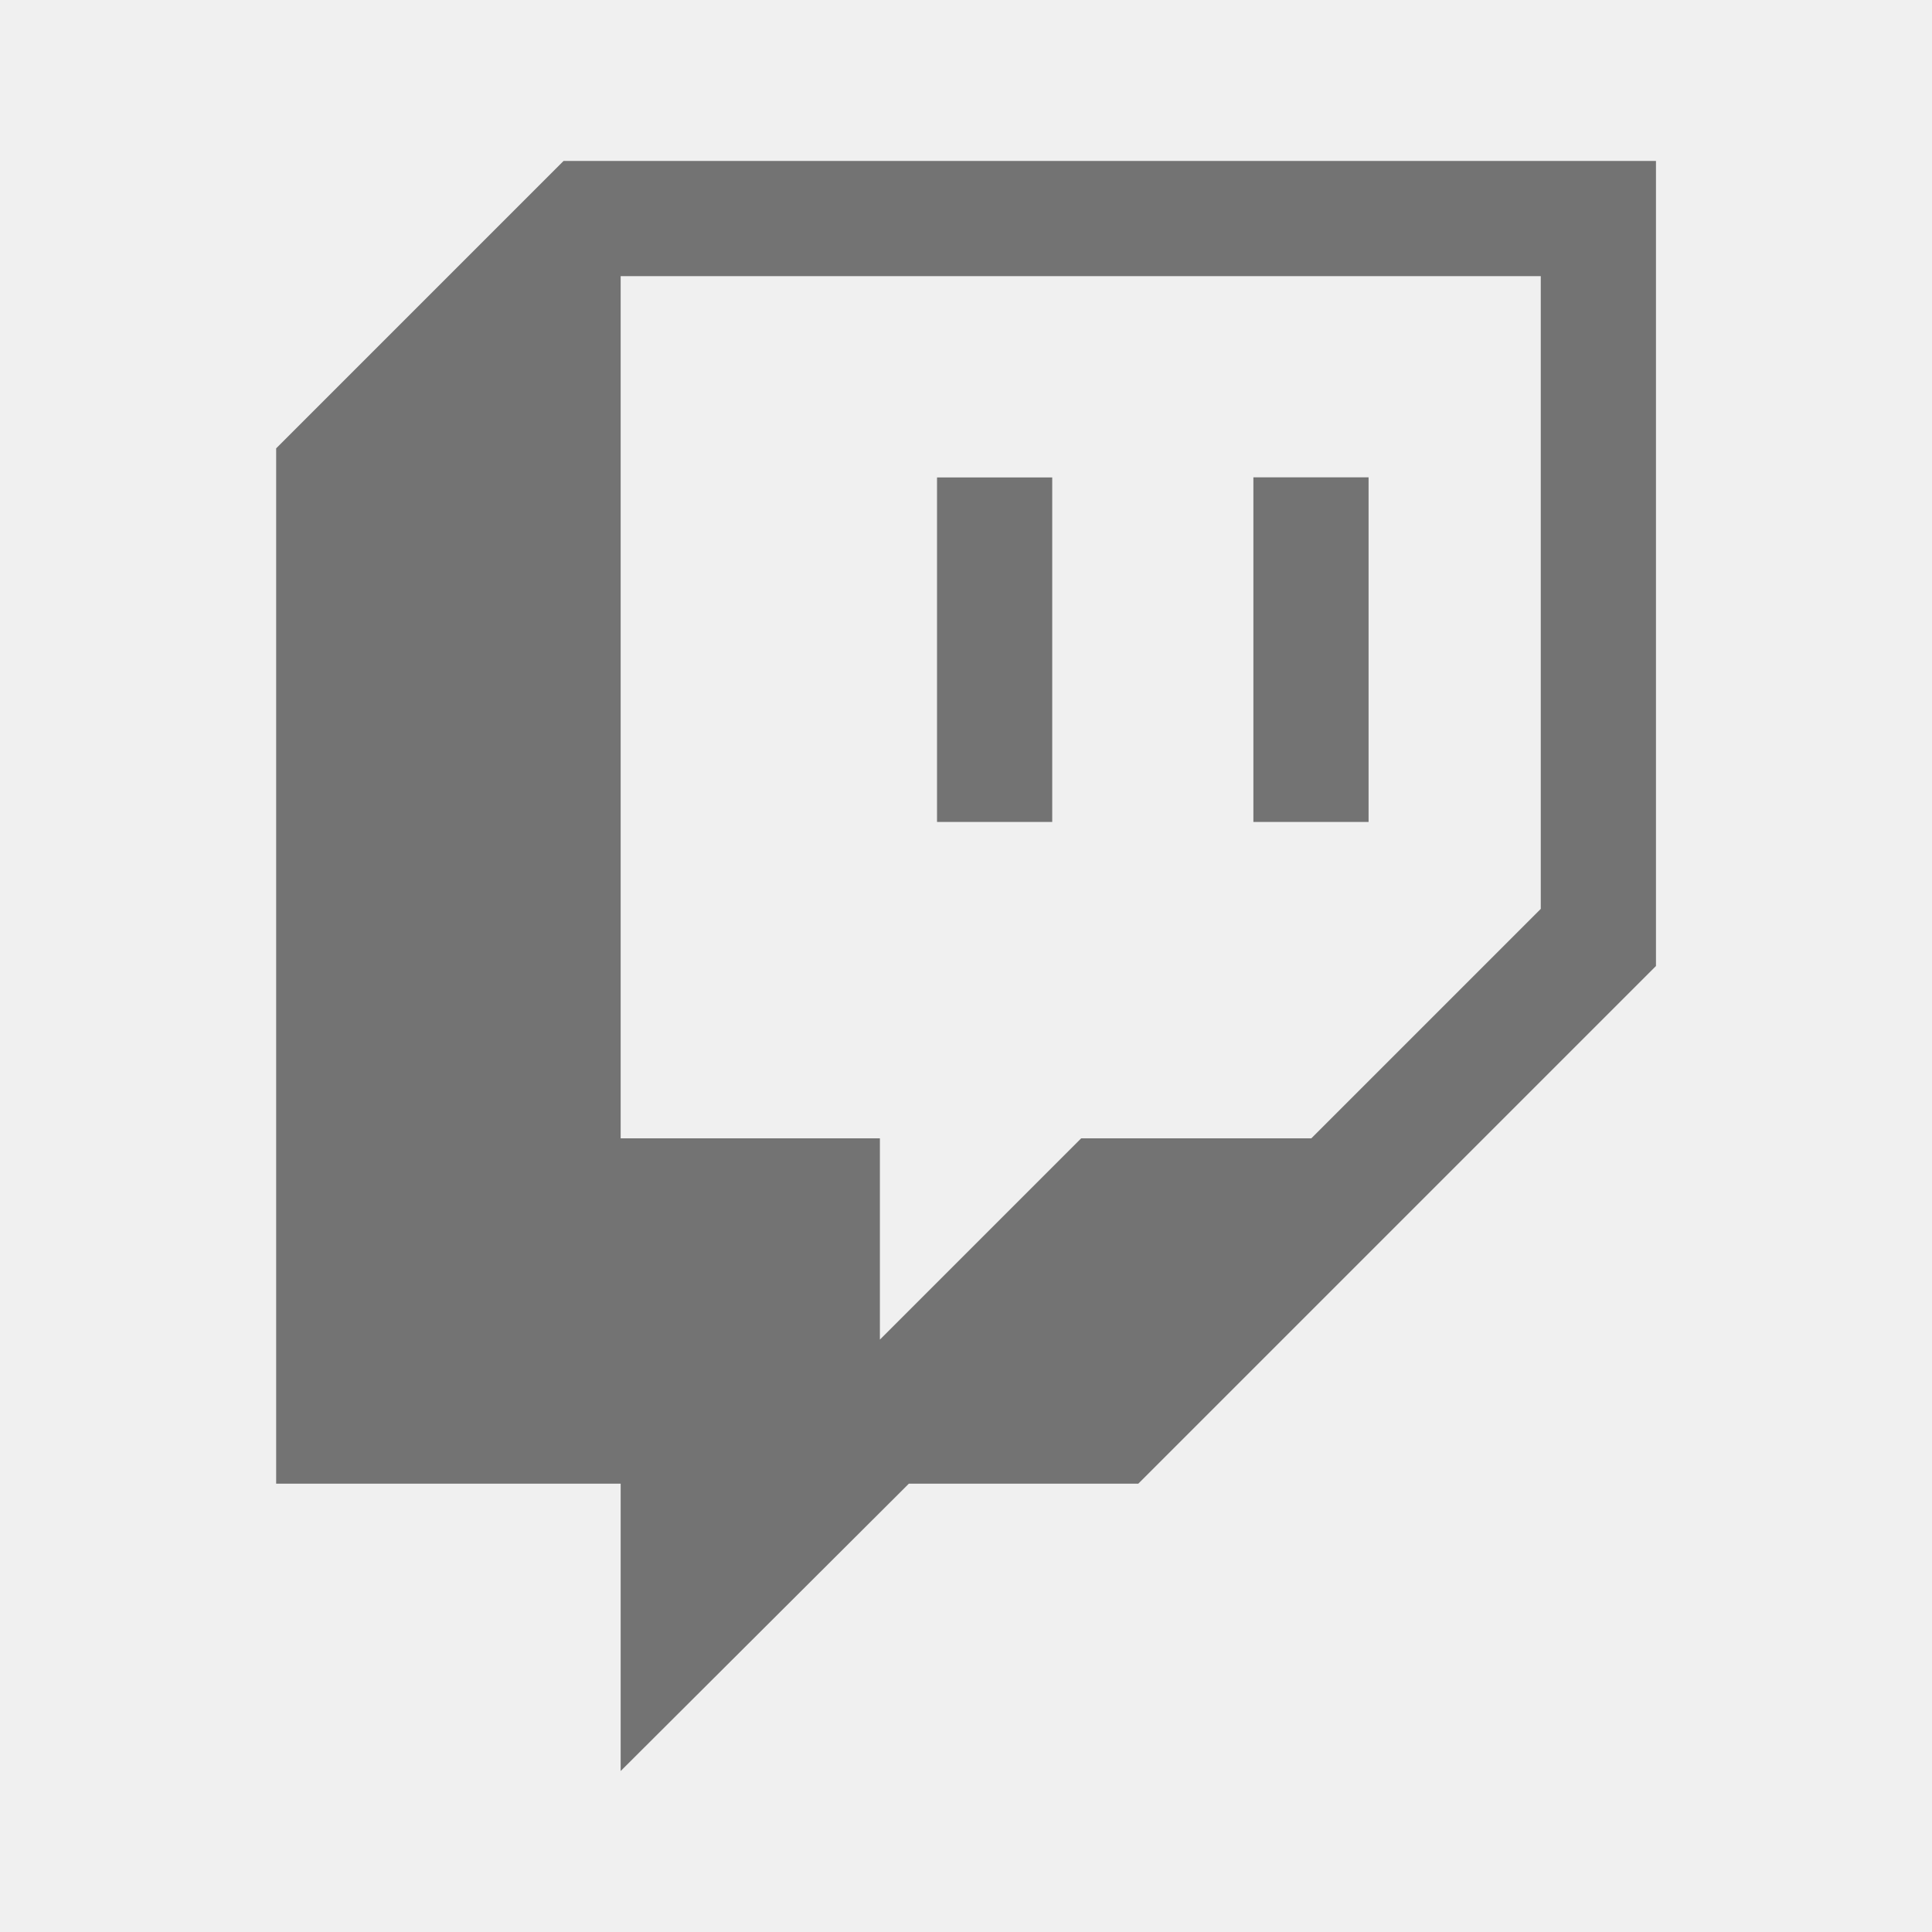
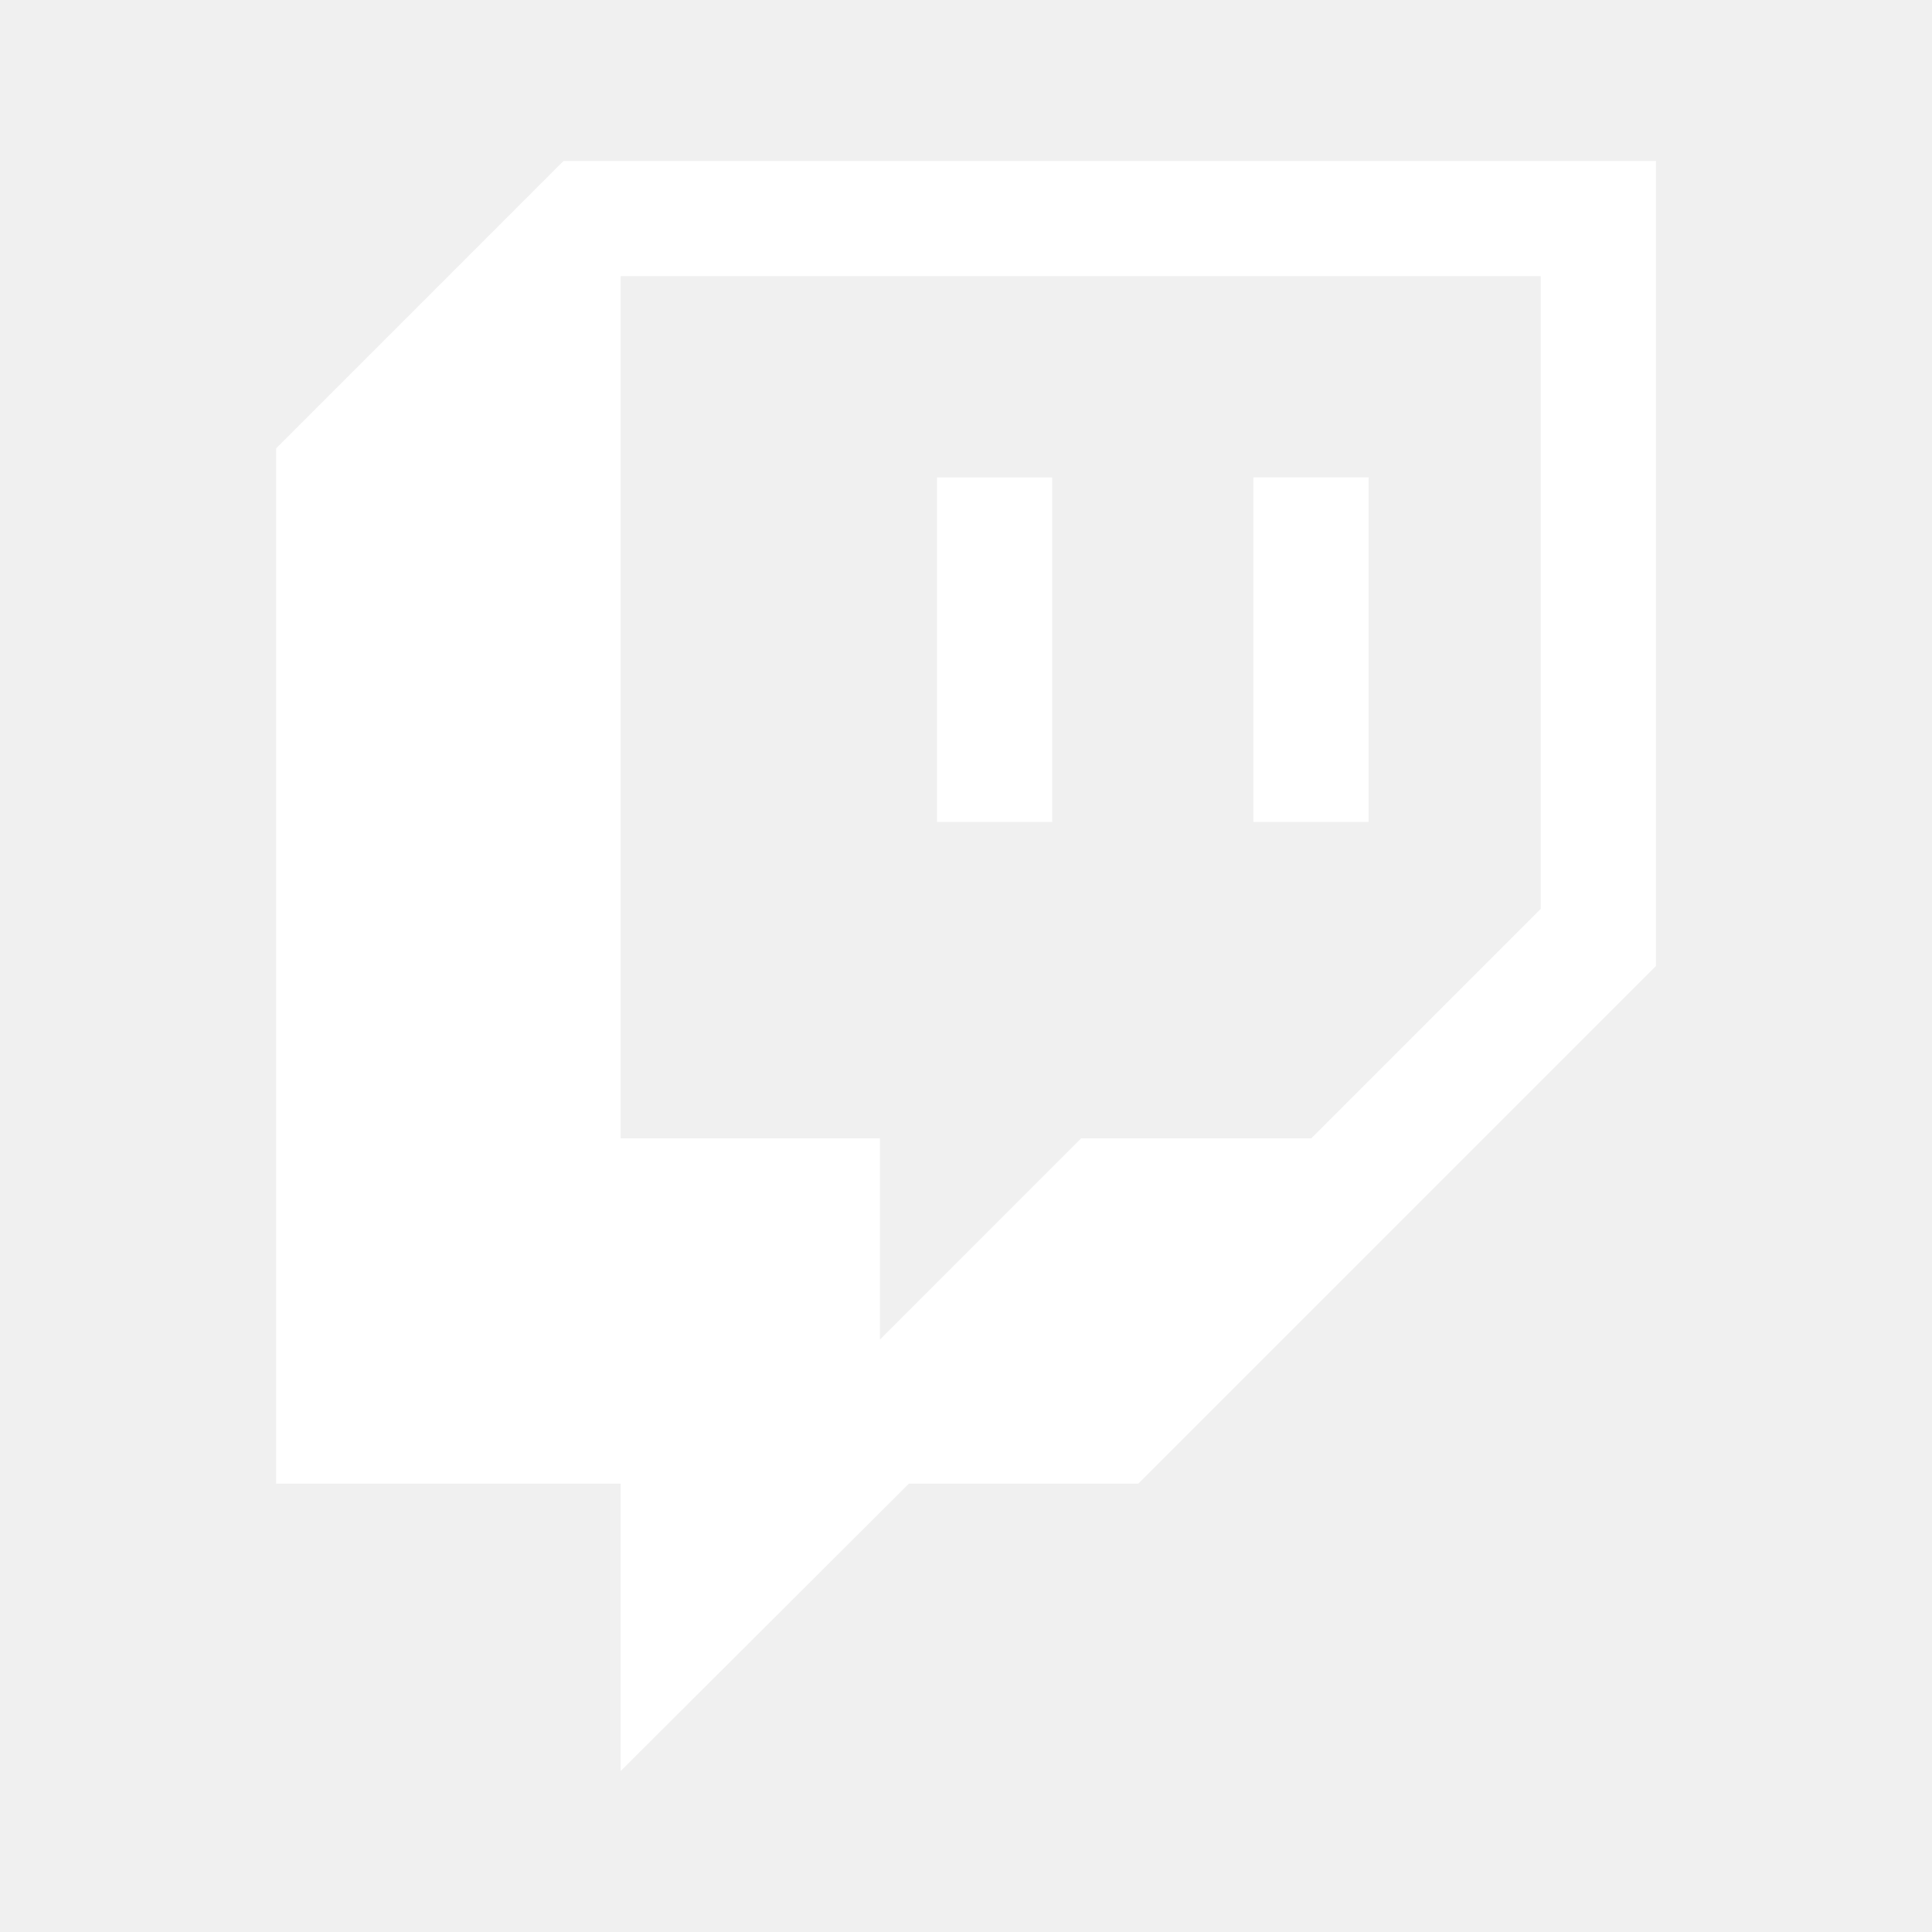
- <svg xmlns="http://www.w3.org/2000/svg" width="16" height="16" fill="none" viewBox="0 0 16 16">
-   <path fill="#737373" d="M7.76 3.954h.954v2.853H7.76m2.62-2.854h.954v2.854h-.954M4.667 1.333l-2.38 2.38v8.574H5.14v2.38l2.387-2.38h1.9L13.714 8V1.333m-.954 6.194-1.9 1.9H8.954l-1.667 1.667V9.427H5.14v-7.14h7.62v5.24Z" />
+ <svg xmlns="http://www.w3.org/2000/svg" width="16" height="16" fill="white" viewBox="0 0 16 16">
+   <path fill="#FFFFFF" d="M7.76 3.954h.954v2.853H7.76m2.62-2.854h.954v2.854h-.954M4.667 1.333l-2.38 2.38v8.574H5.14v2.38l2.387-2.38h1.9L13.714 8V1.333m-.954 6.194-1.9 1.9H8.954l-1.667 1.667V9.427H5.14v-7.14h7.62v5.24Z" />
</svg>
